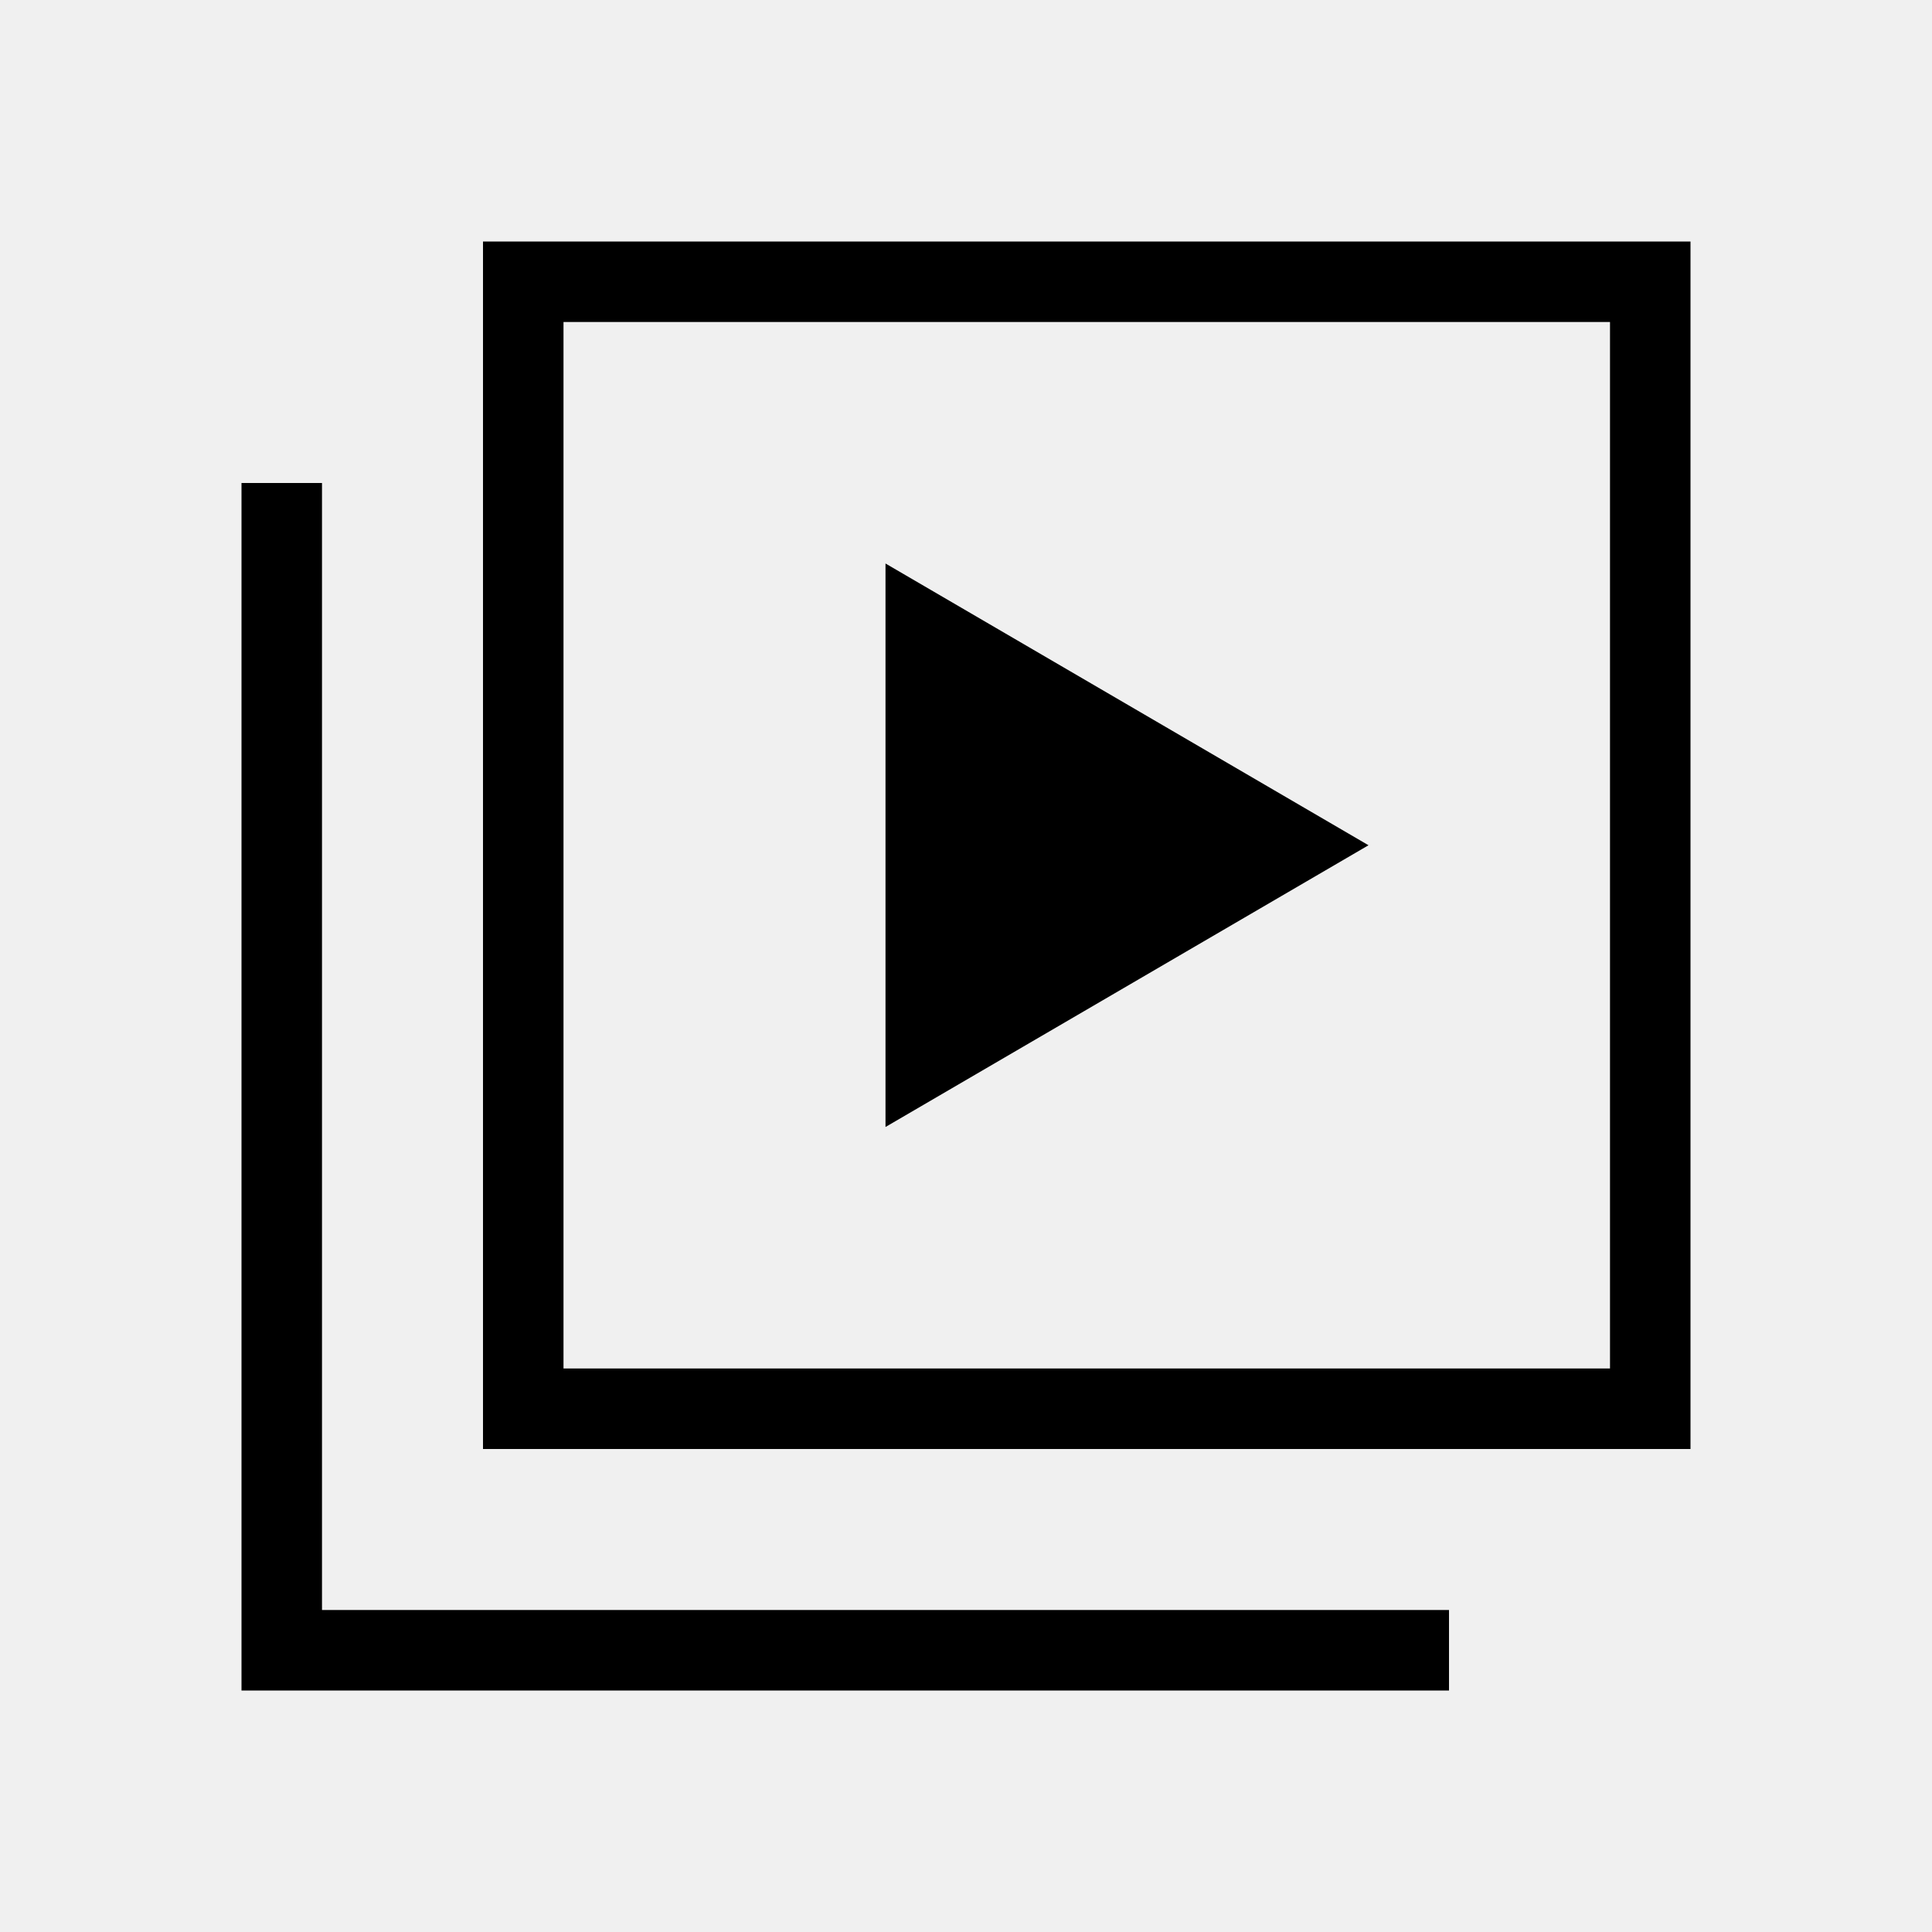
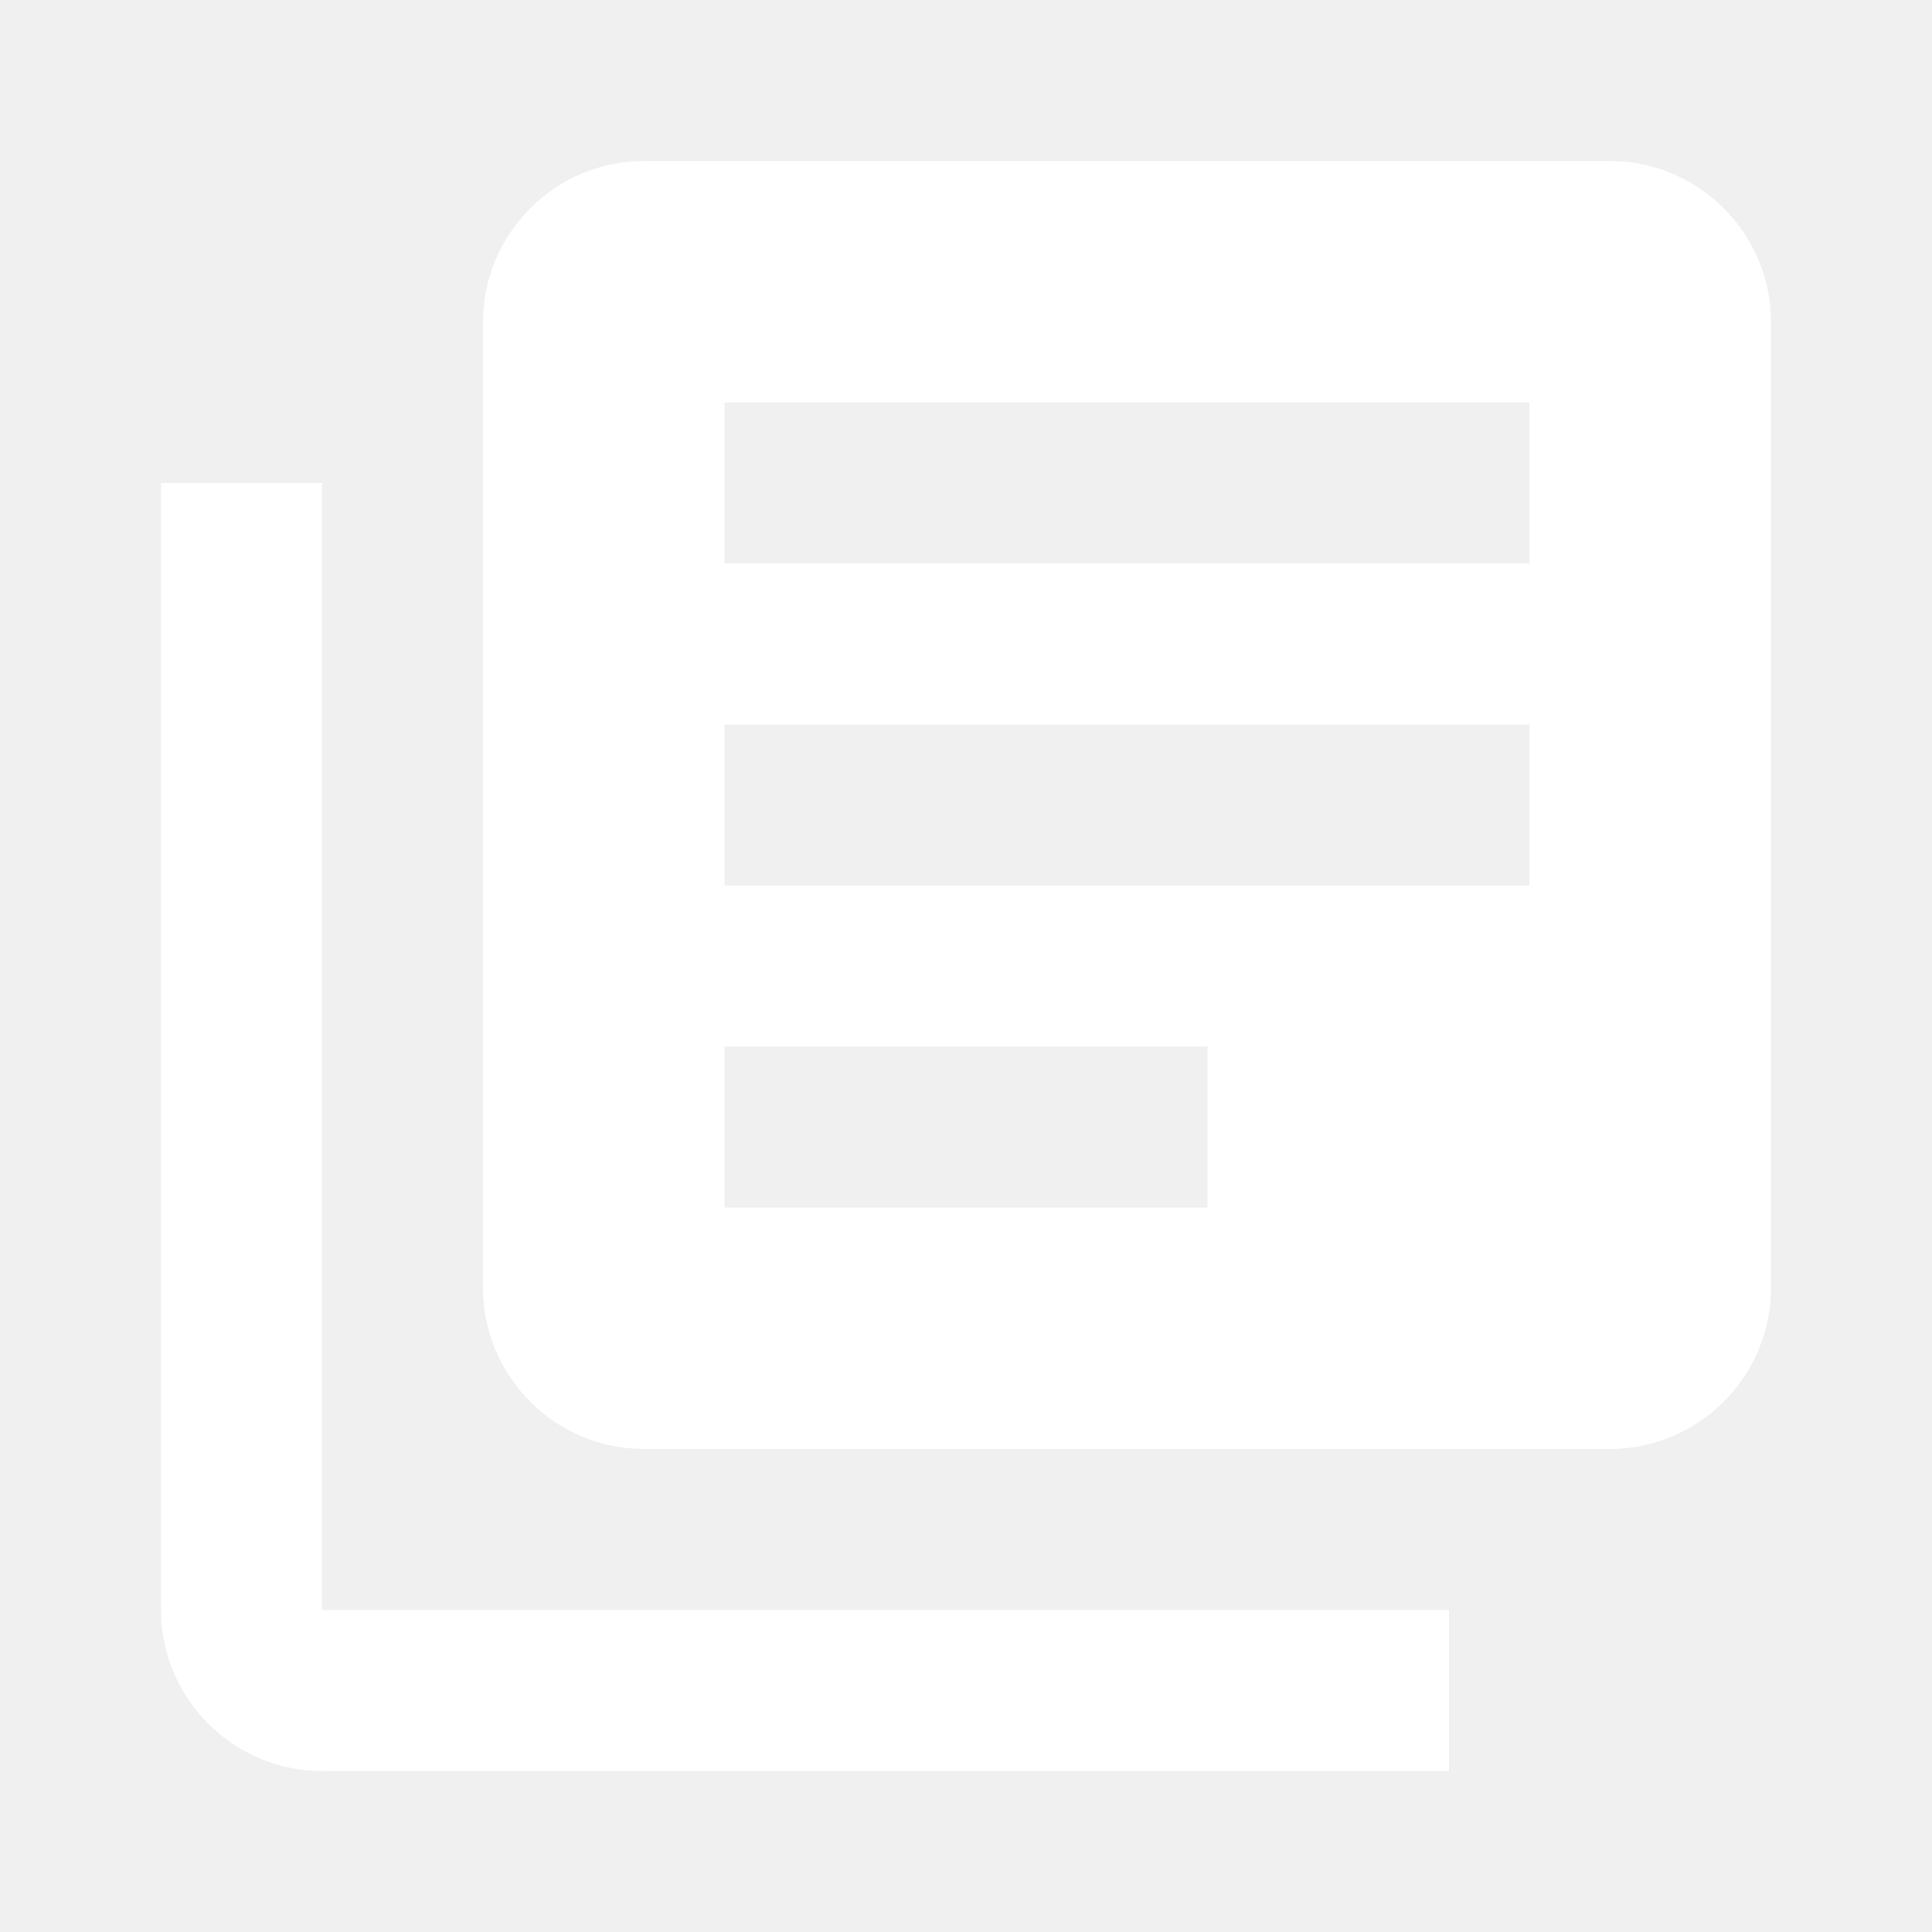
- <svg xmlns="http://www.w3.org/2000/svg" viewBox="0 0 24 24" preserveAspectRatio="xMidYMid meet" focusable="false" class="style-scope yt-icon" style="pointer-events: none; display: block; width: 100%; height: 100%;">
-   <g class="style-scope yt-icon">
-     <path d="M11,7l6,3.5L11,14V7L11,7z M18,20H4V6H3v15h15V20z M21,18H6V3h15V18z M7,17h13V4H7V17z" class="style-scope yt-icon" />
-   </g>
+ <svg xmlns="http://www.w3.org/2000/svg" viewBox="0 0 24 24" fill="none" focusable="false" aria-label="Library">
+   <path d="M4 6H2v14c0 1.1.9 2 2 2h14v-2H4V6zm16-4H8c-1.1 0-2 .9-2 2v12c0 1.1.9 2 2 2h12c1.1 0 2-.9 2-2V4c0-1.1-.9-2-2-2zm-1 9H9V9h10v2zm-4 4H9v-2h6v2zm4-8H9V5h10v2z" fill="#ffffff" />
</svg>
